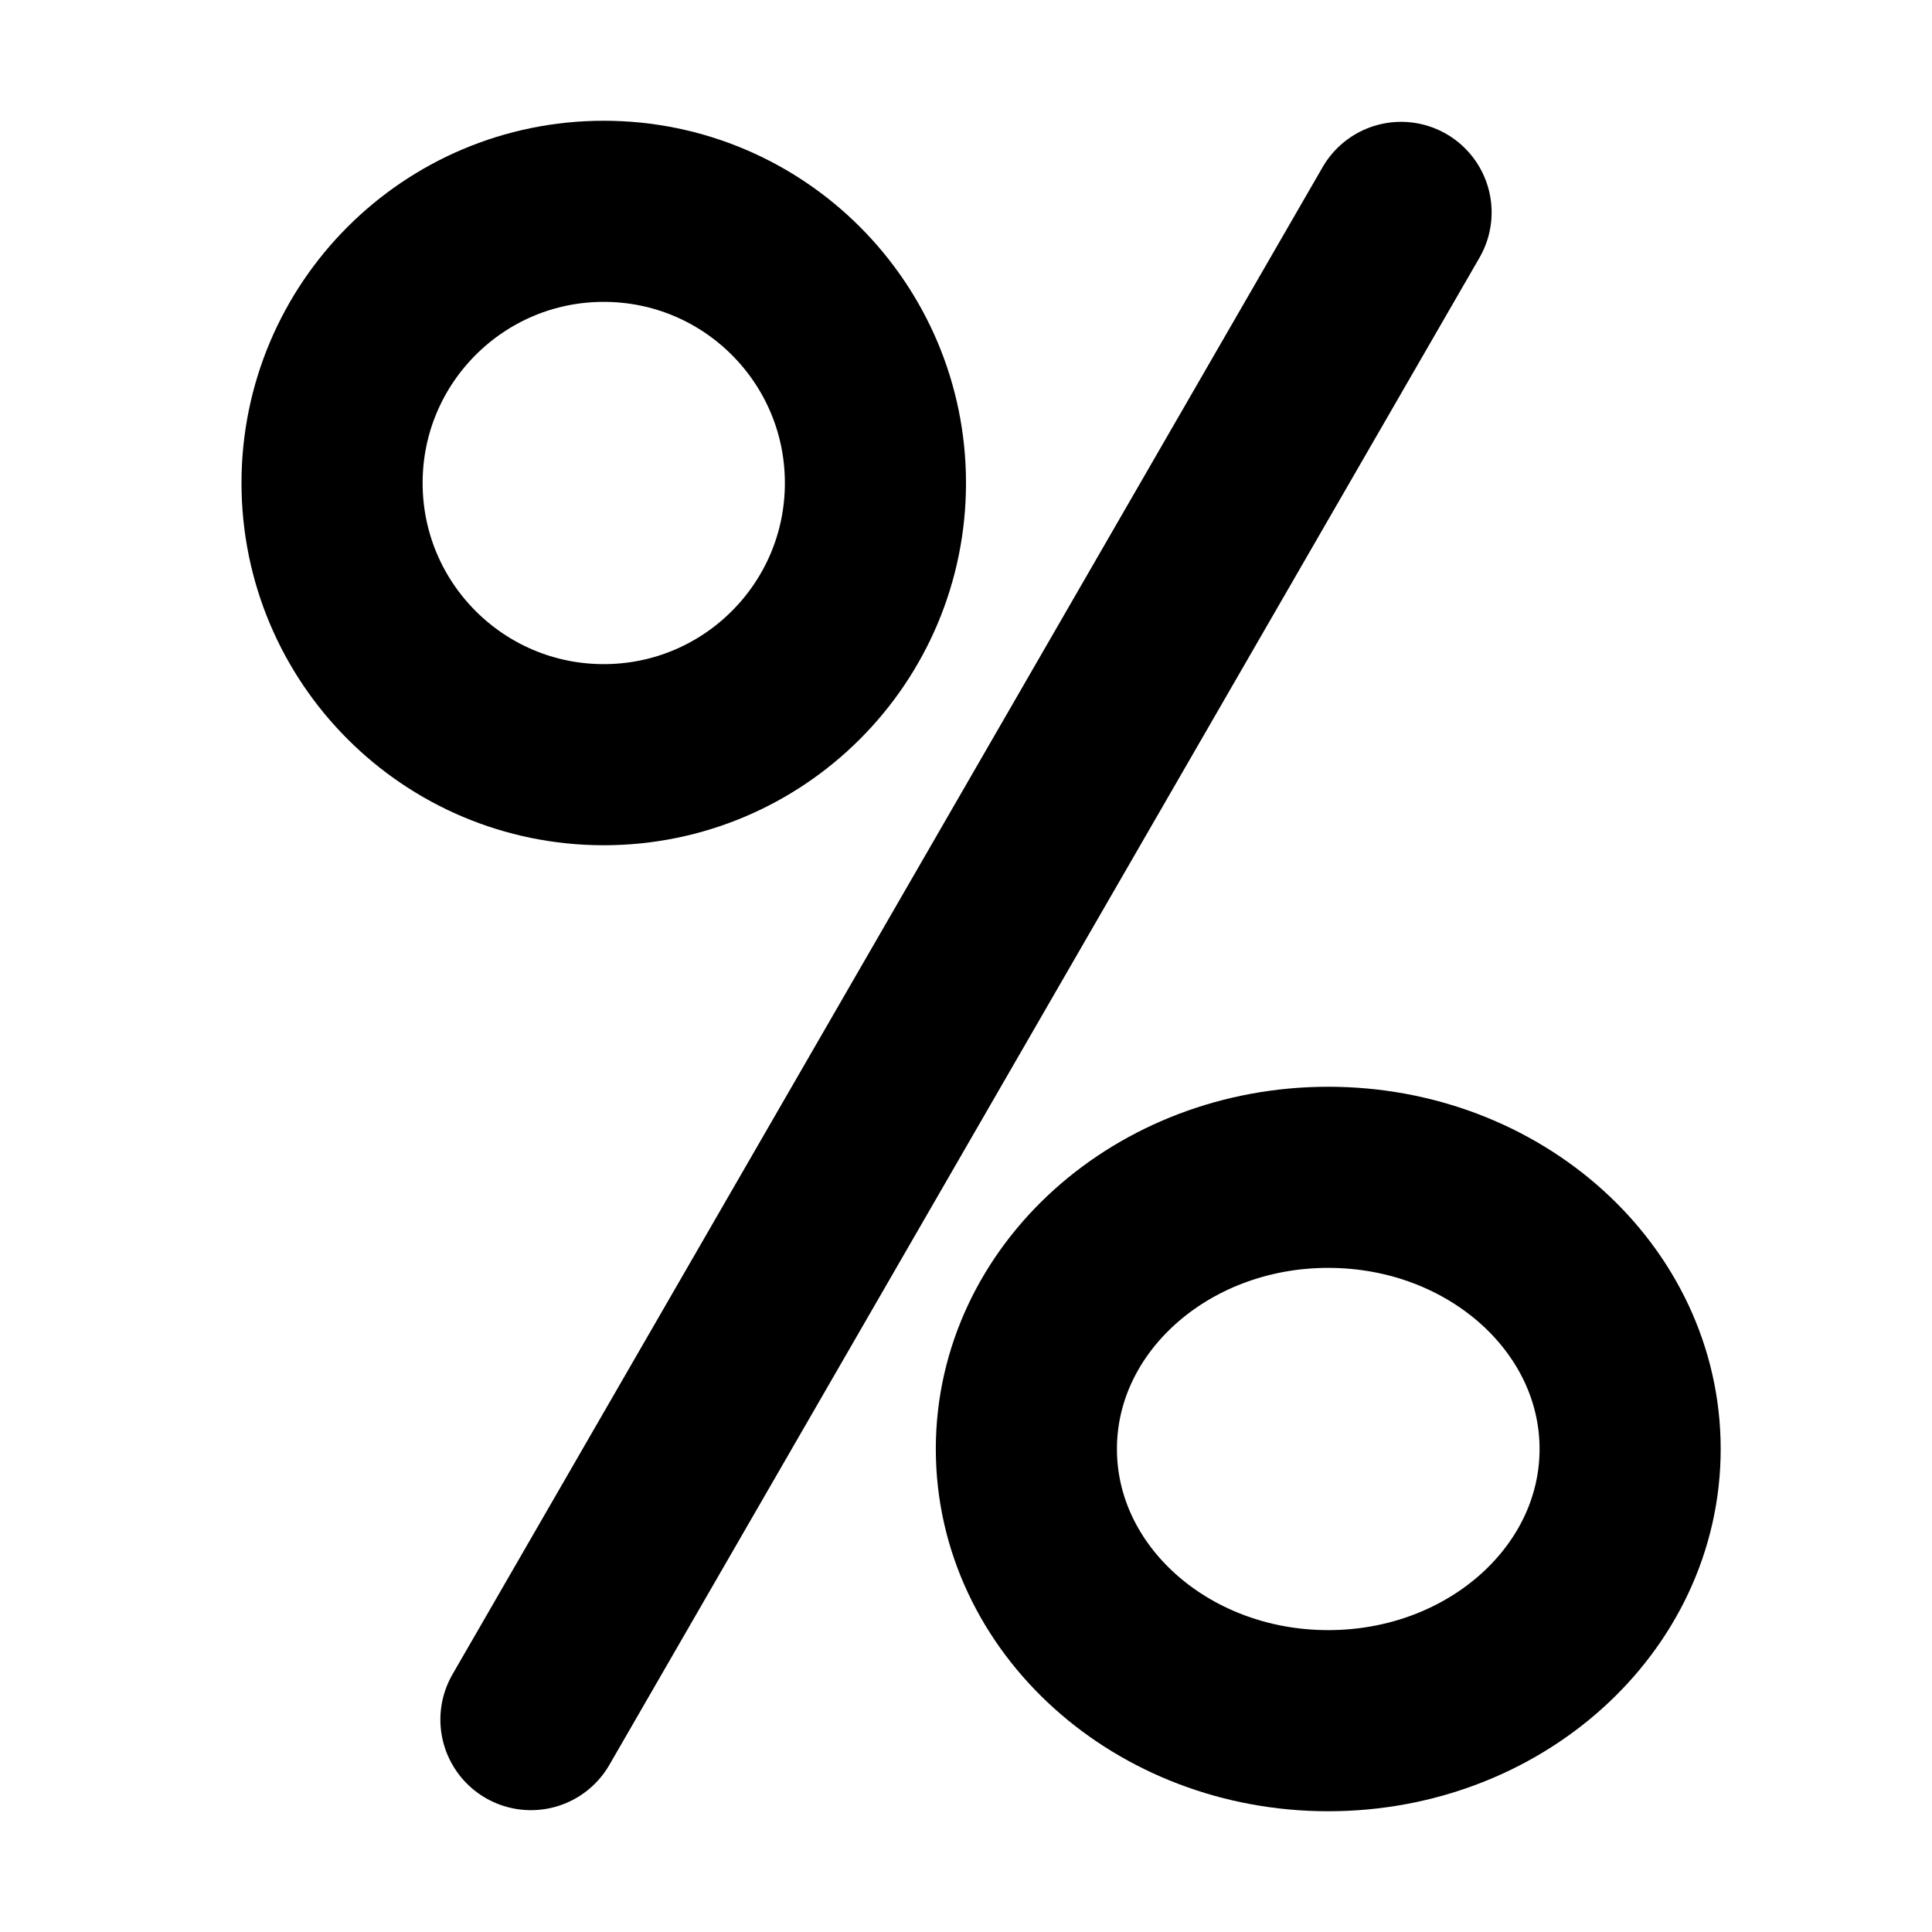
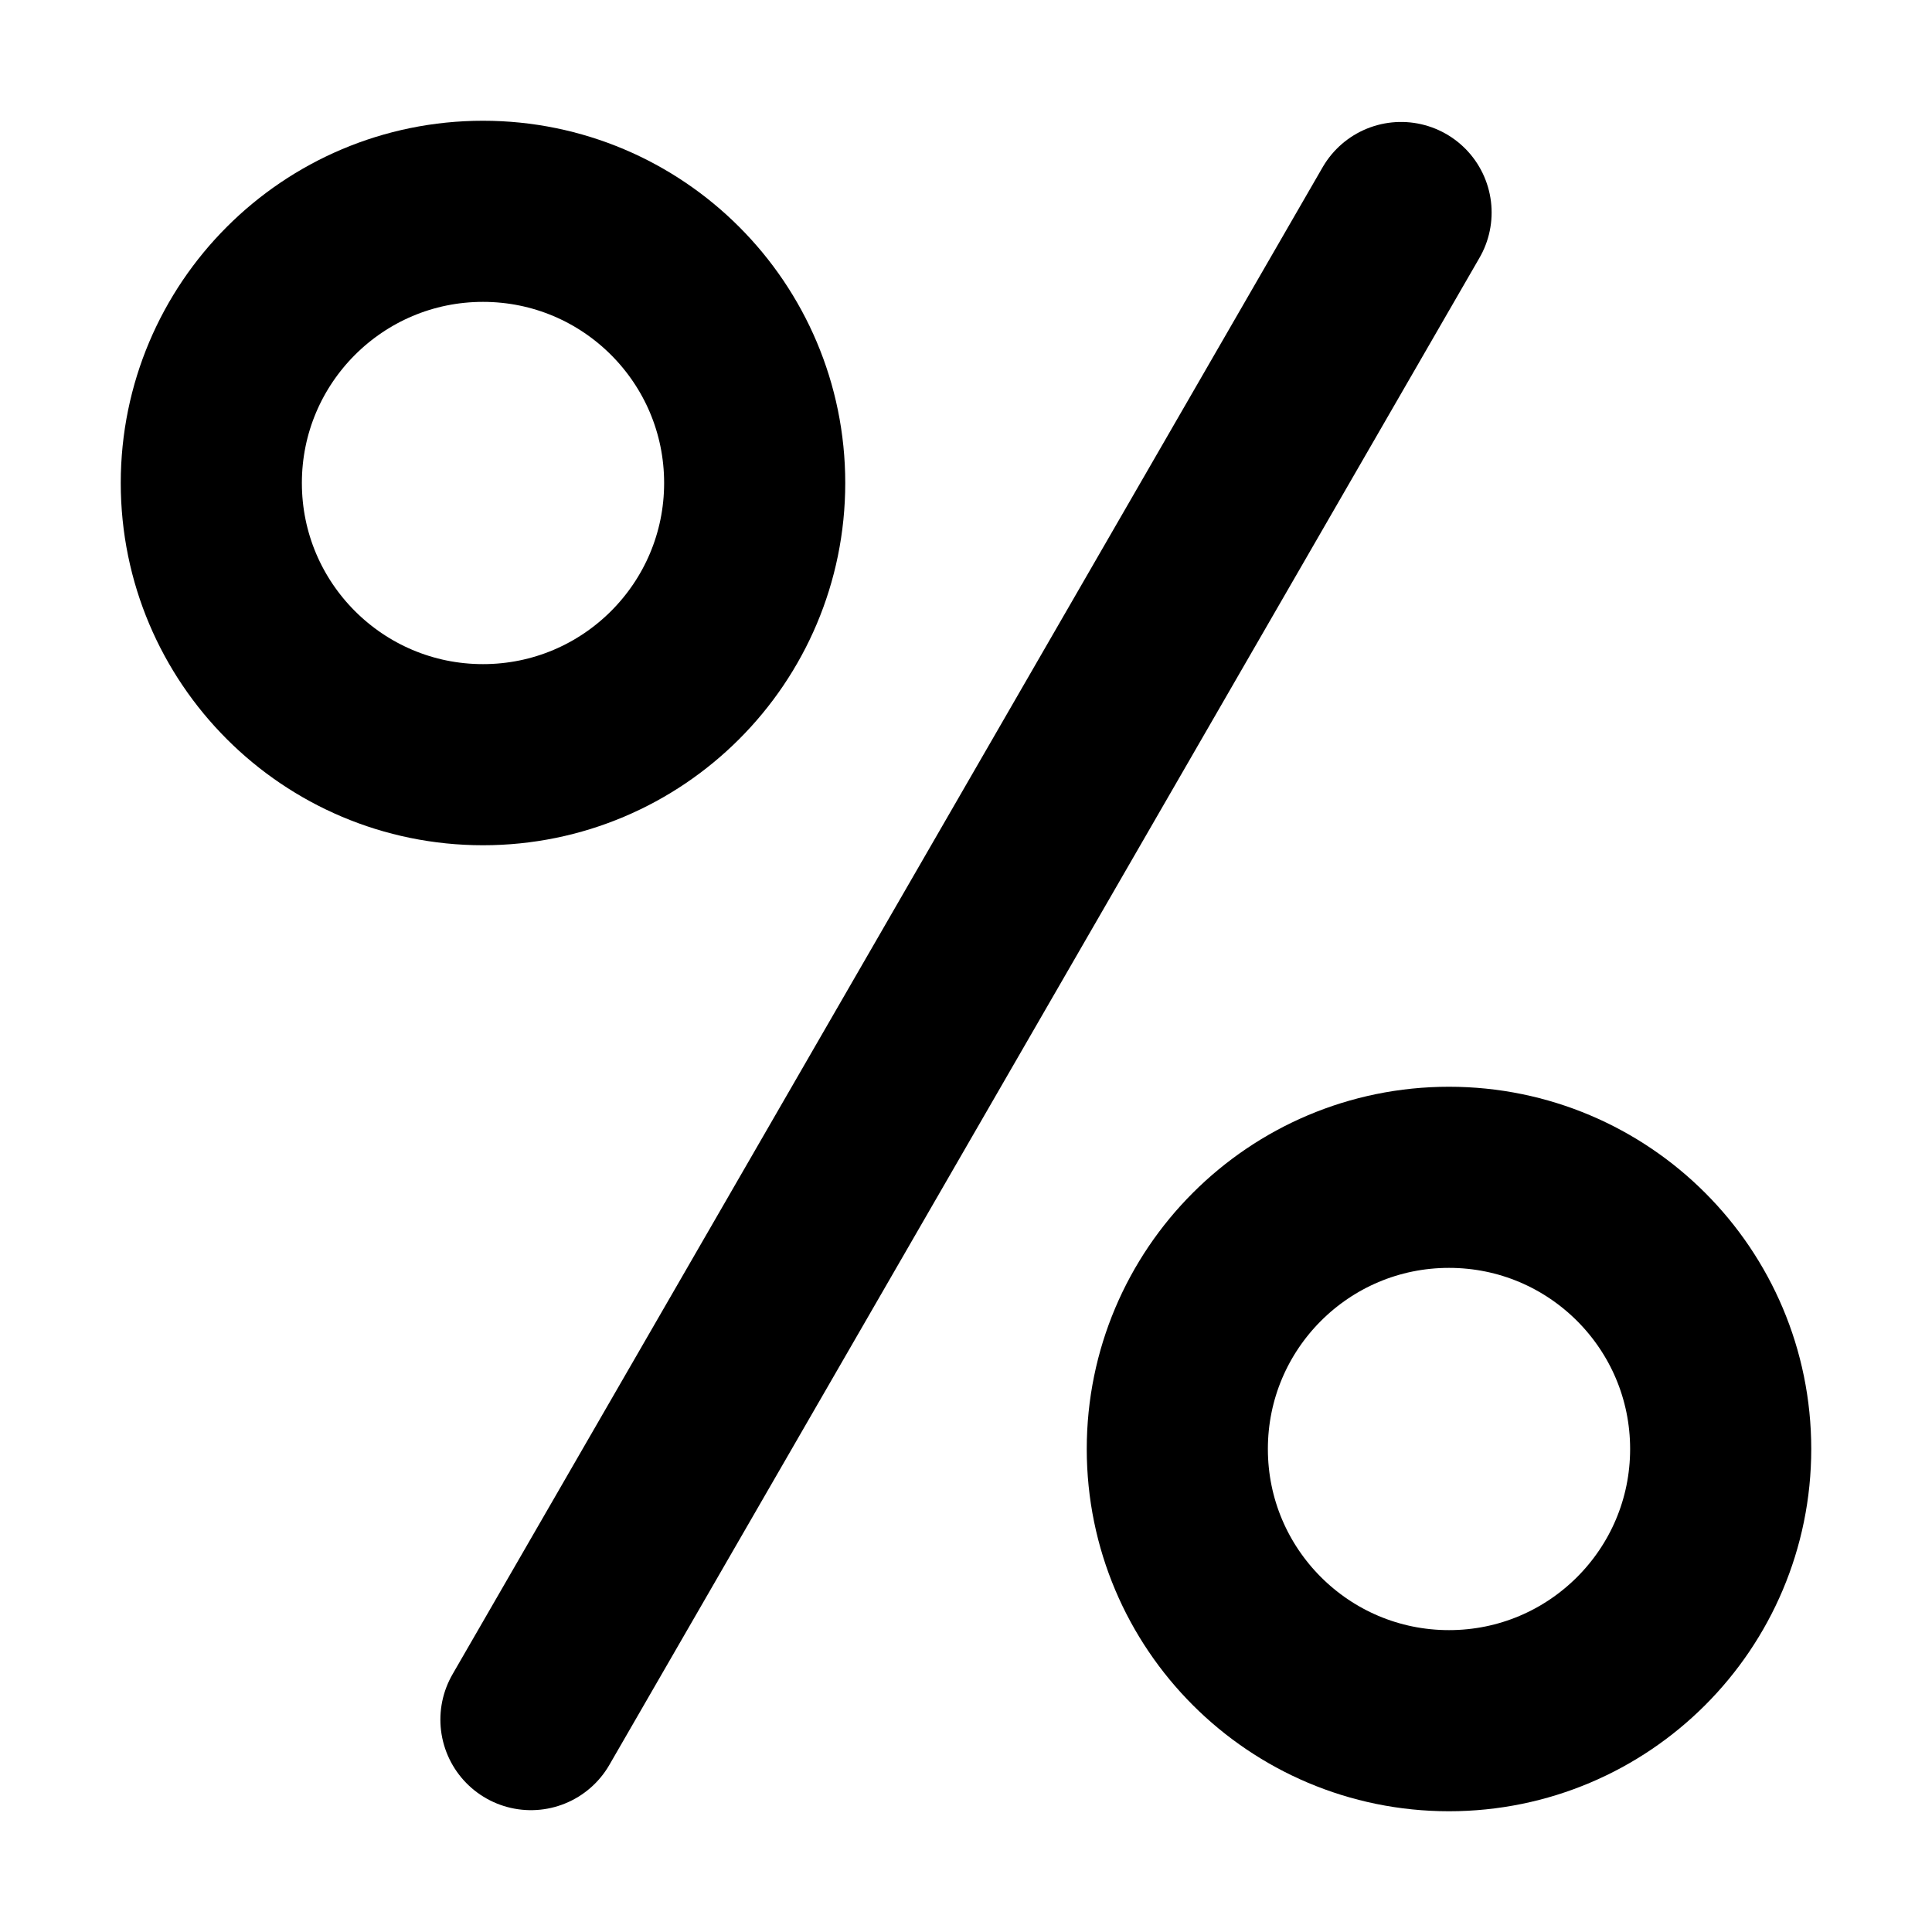
- <svg xmlns="http://www.w3.org/2000/svg" version="1.1" viewBox="0 0 16 16" width="16" height="16">
-   <g stroke="#000" fill="none" stroke-width="1.5" stroke-linecap="round">
-     <ellipse rx="2.25" ry="2.25" cy="4" cx="5" />
-     <path d="m11.603 1.759-7.206 12.482" />
-     <ellipse rx="2.5" ry="2.25" cy="12" cx="11" />
+ <svg xmlns="http://www.w3.org/2000/svg" height="16" viewBox="0 0 16 16" width="16" version="1.1">
+   <g stroke-width="1.5" stroke="#000" stroke-linecap="round" fill="none">
+     <circle cy="4" cx="4" r="2.25" />
+     <path d="m11.603 1.76-7.206 12.481" />
+     <circle cx="12" cy="12" r="2.25" />
  </g>
</svg>
